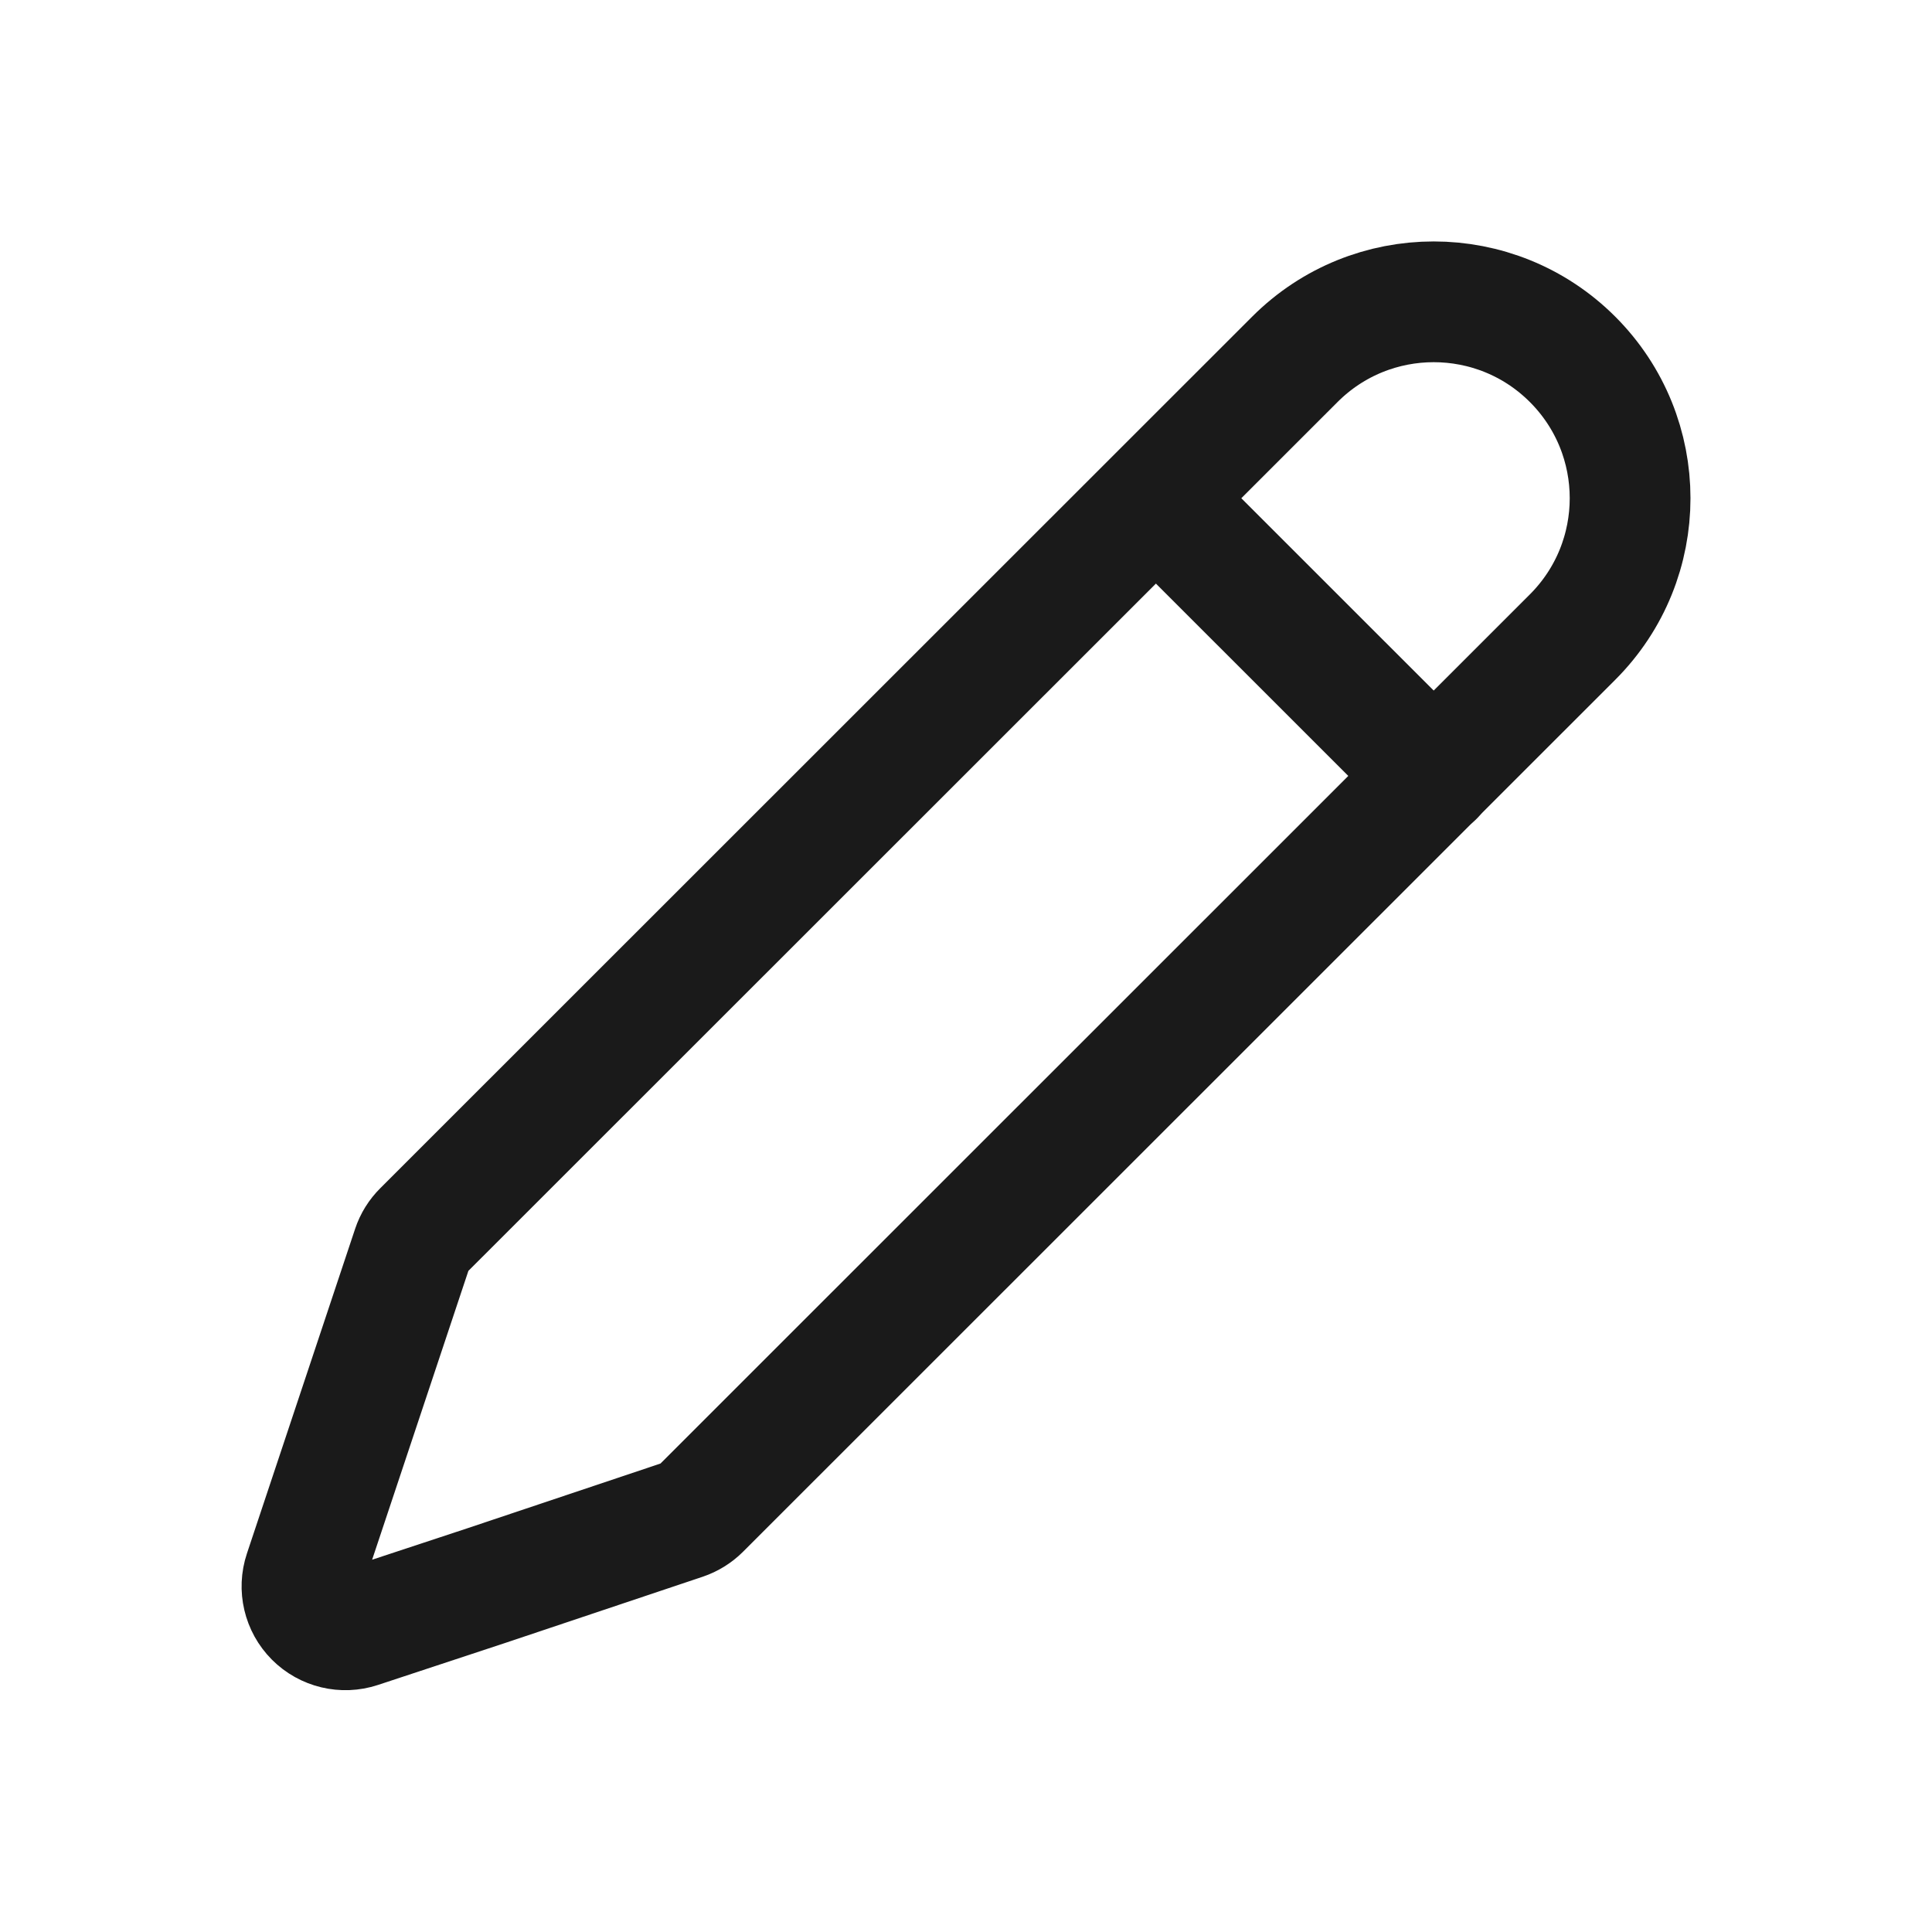
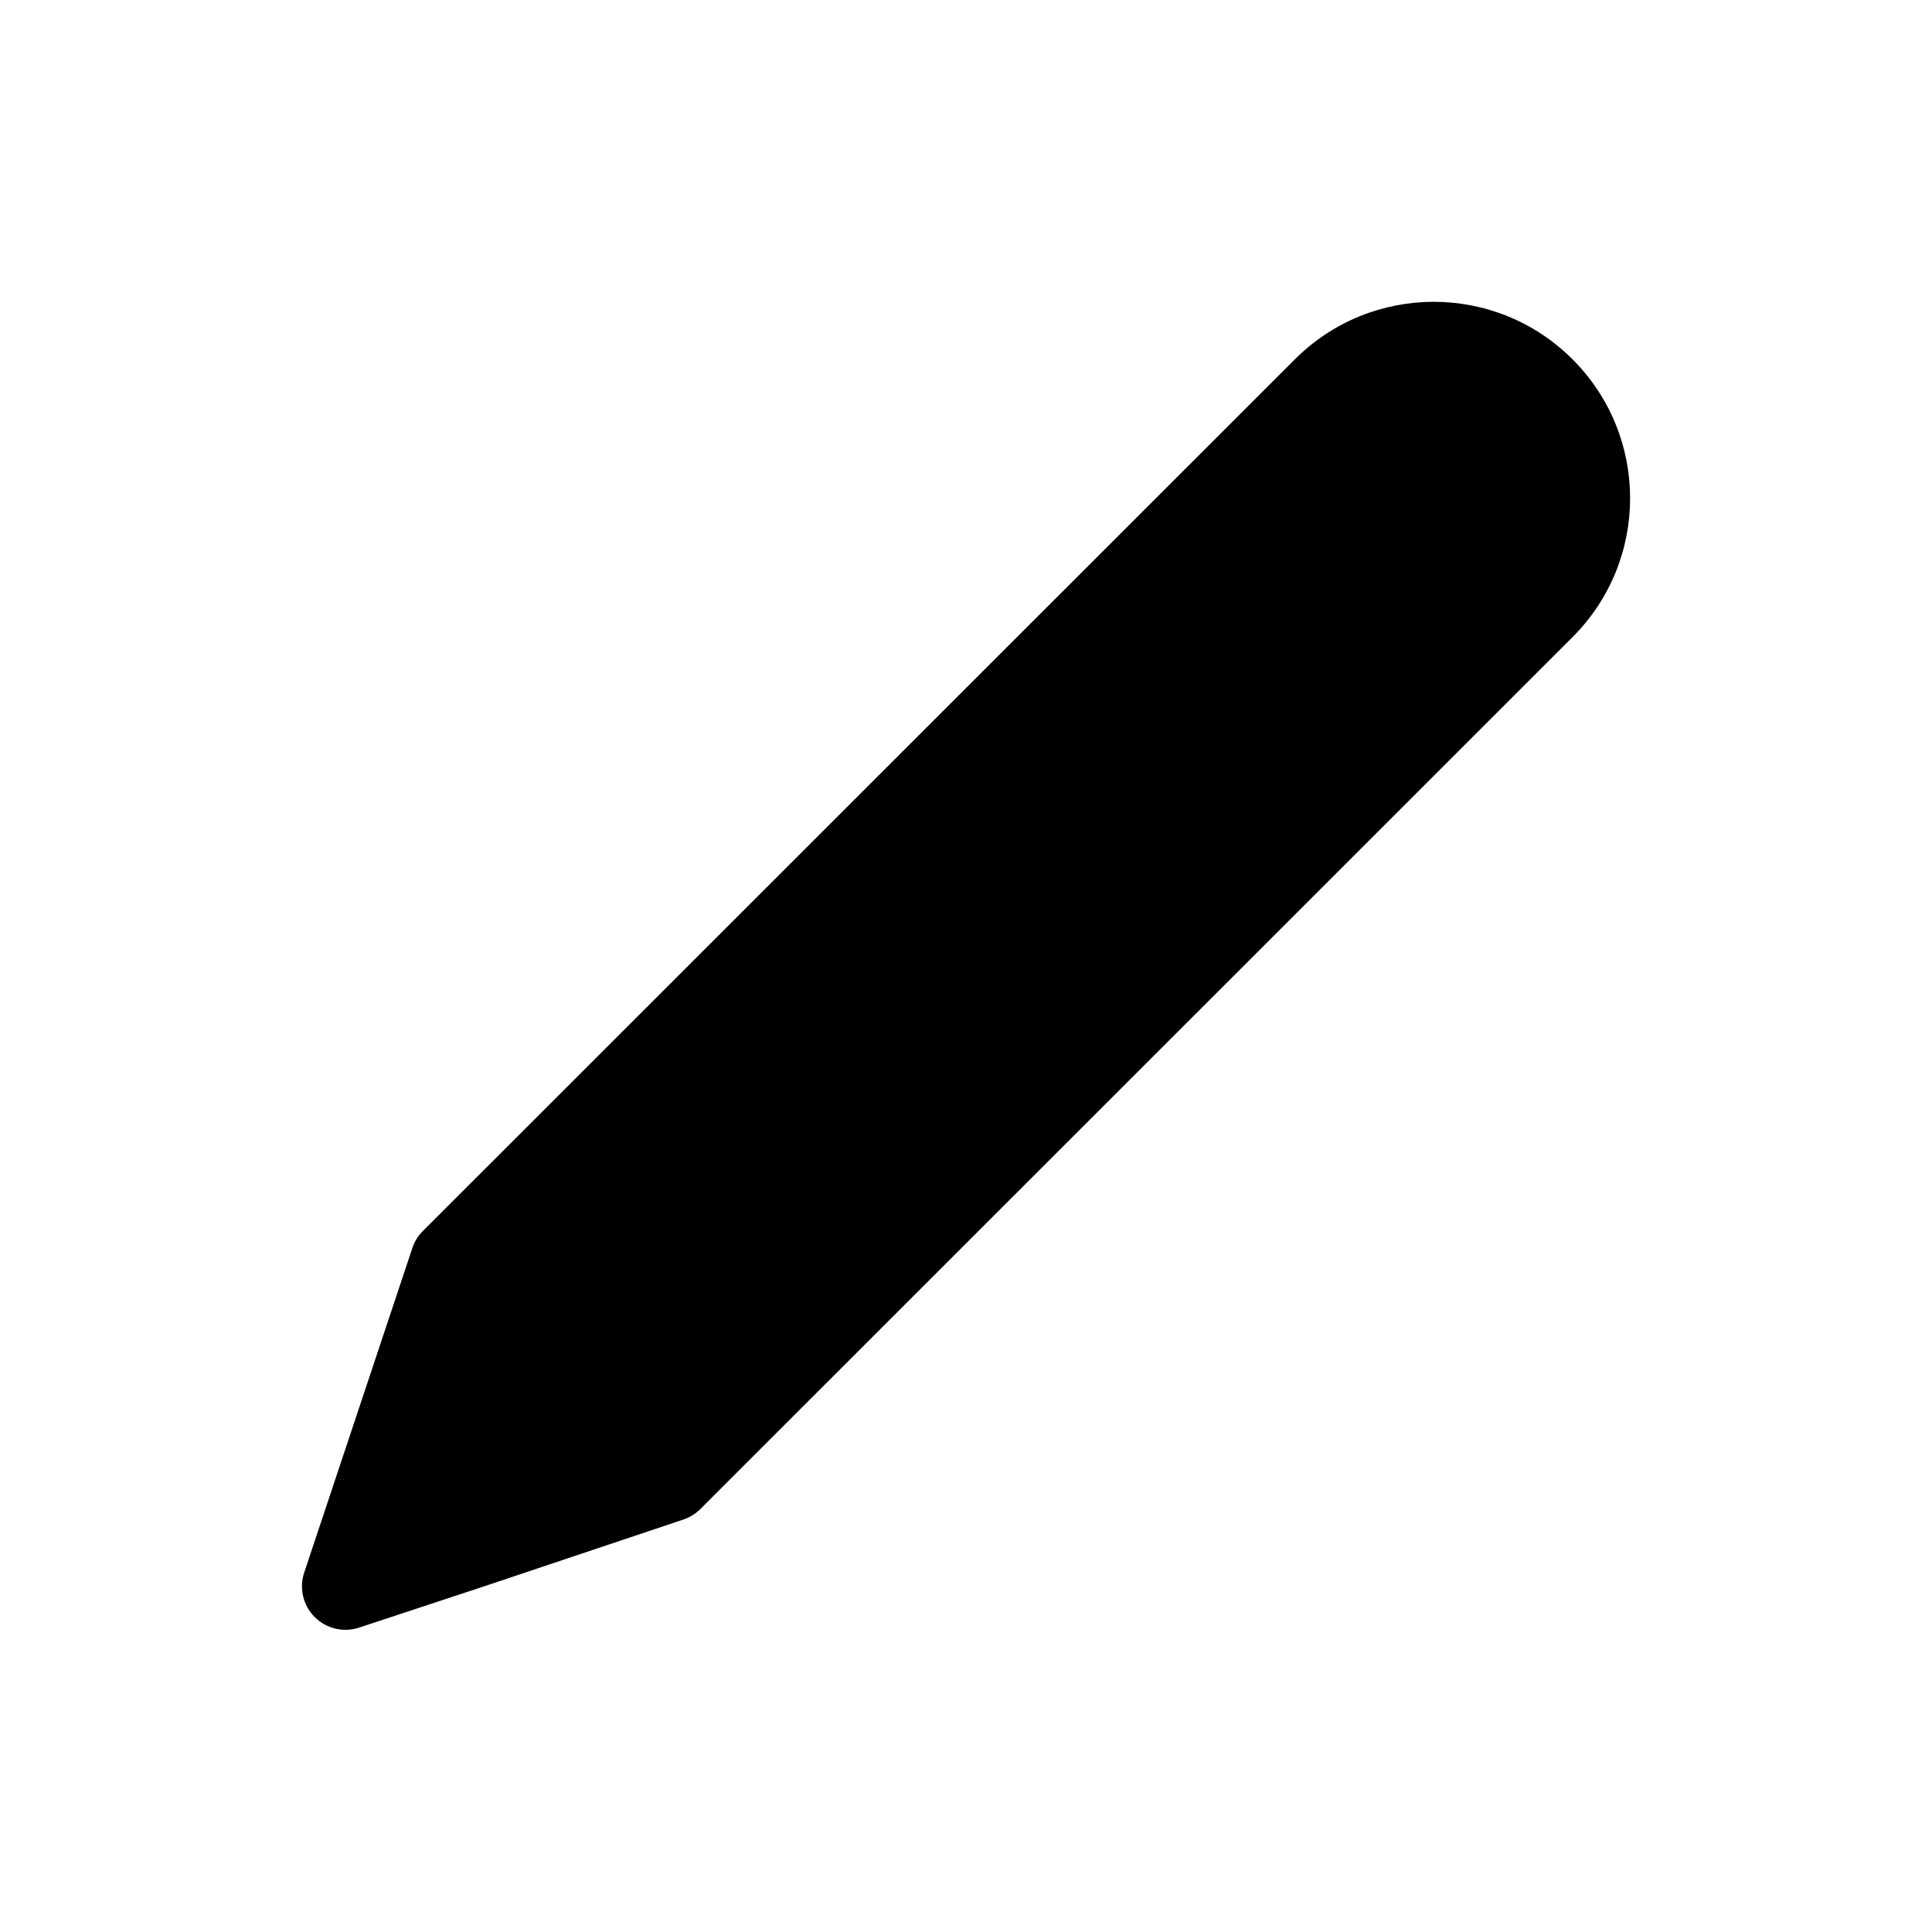
<svg xmlns="http://www.w3.org/2000/svg" viewBox="0 0 24 24">
-   <defs>
-     <style>
-       .cls-1, .cls-2 {
-         fill: none;
-       }
- 
-       .cls-1 {
-         stroke: #1a1a1a;
-         stroke-linecap: round;
-         stroke-linejoin: round;
-         stroke-width: 1.5px;
-       }
-     </style>
-   </defs>
-   <g id="Layer_2" data-name="Layer 2">
-     <g id="Line_Icons" data-name="Line Icons">
-       <g>
-         <g>
-           <path class="cls-1" d="M19.535,7.914,8.7,18.746a.546.546,0,0,1-.21.13L6.032,19.7l-1.572.519a.54.54,0,0,1-.681-.684l1.344-4.033a.533.533,0,0,1,.131-.211L16.085,4.464a2.439,2.439,0,0,1,3.45,0h0A2.439,2.439,0,0,1,19.535,7.914Z" />
-           <line class="cls-1" x1="14.368" y1="6.198" x2="17.812" y2="9.641" />
-         </g>
-         <rect class="cls-2" width="24" height="24" />
-       </g>
+   <g>
+     <g>
+       <path class="icon-stroke" d="M19.535,7.914,8.7,18.746a.546.546,0,0,1-.21.13L6.032,19.7l-1.572.519a.54.54,0,0,1-.681-.684l1.344-4.033a.533.533,0,0,1,.131-.211L16.085,4.464a2.439,2.439,0,0,1,3.45,0h0A2.439,2.439,0,0,1,19.535,7.914Z" />
+       <line class="icon-stroke" x1="14.368" y1="6.198" x2="17.812" y2="9.641" />
    </g>
  </g>
</svg>
